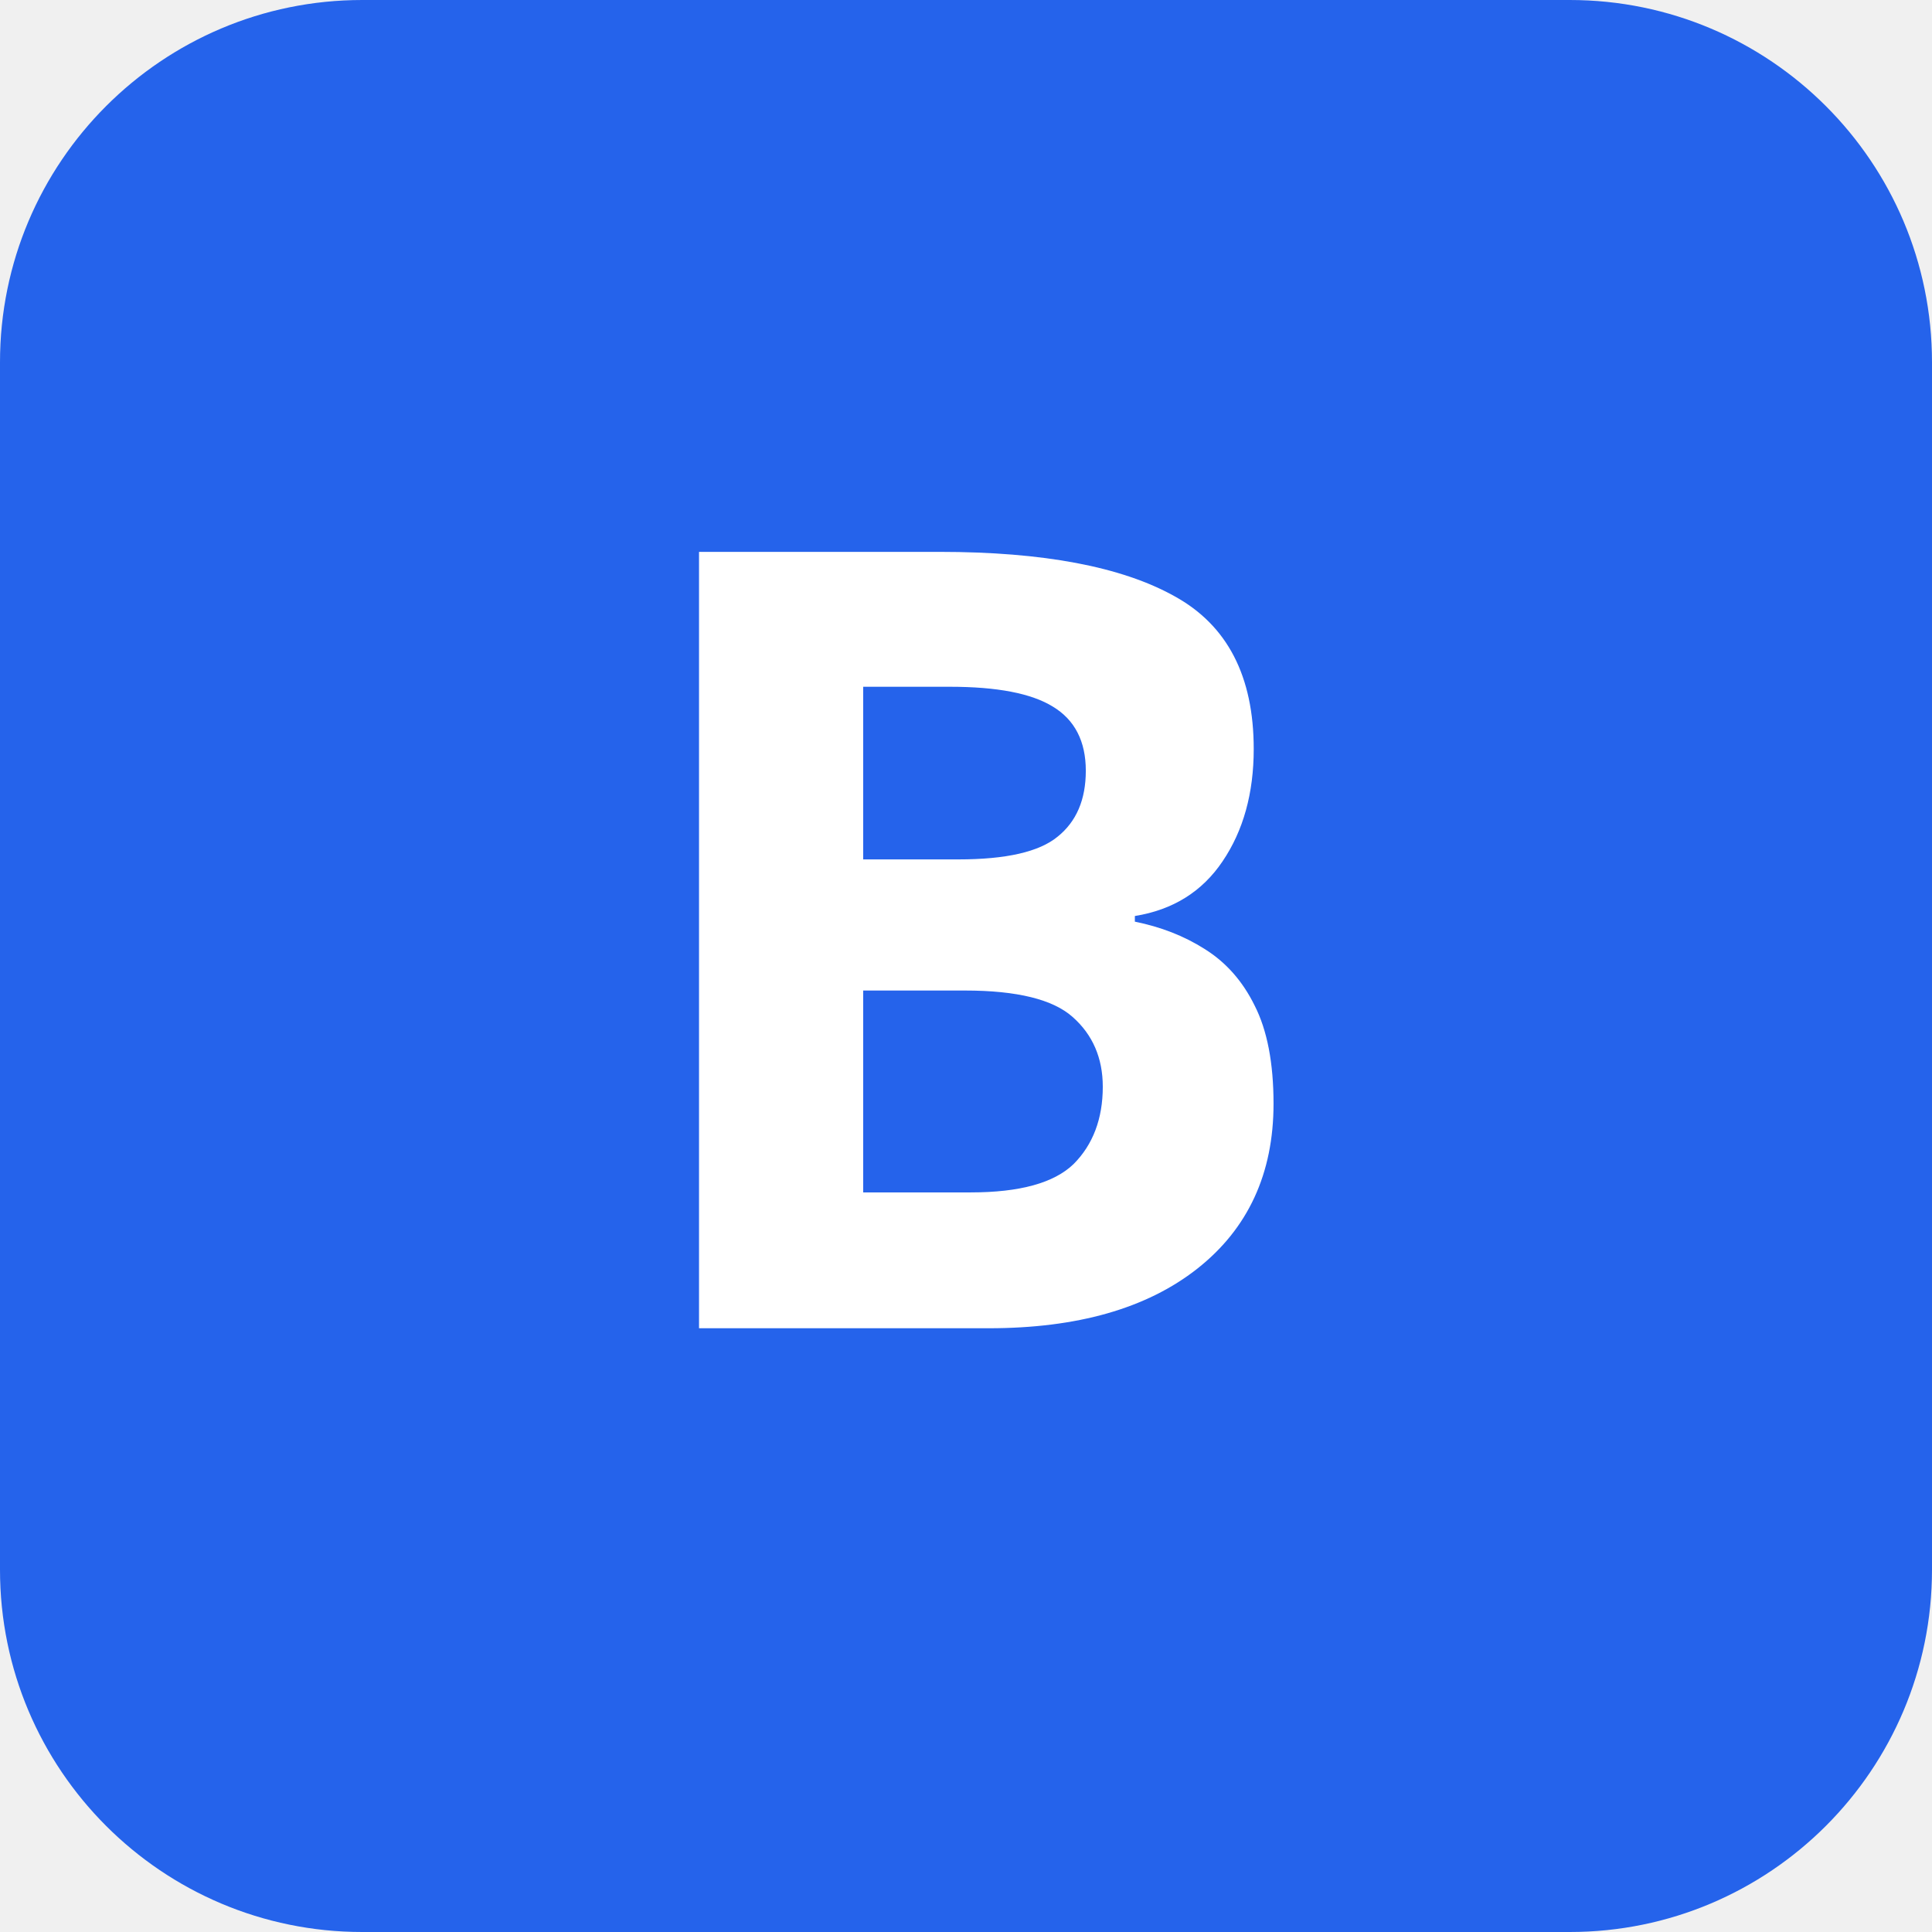
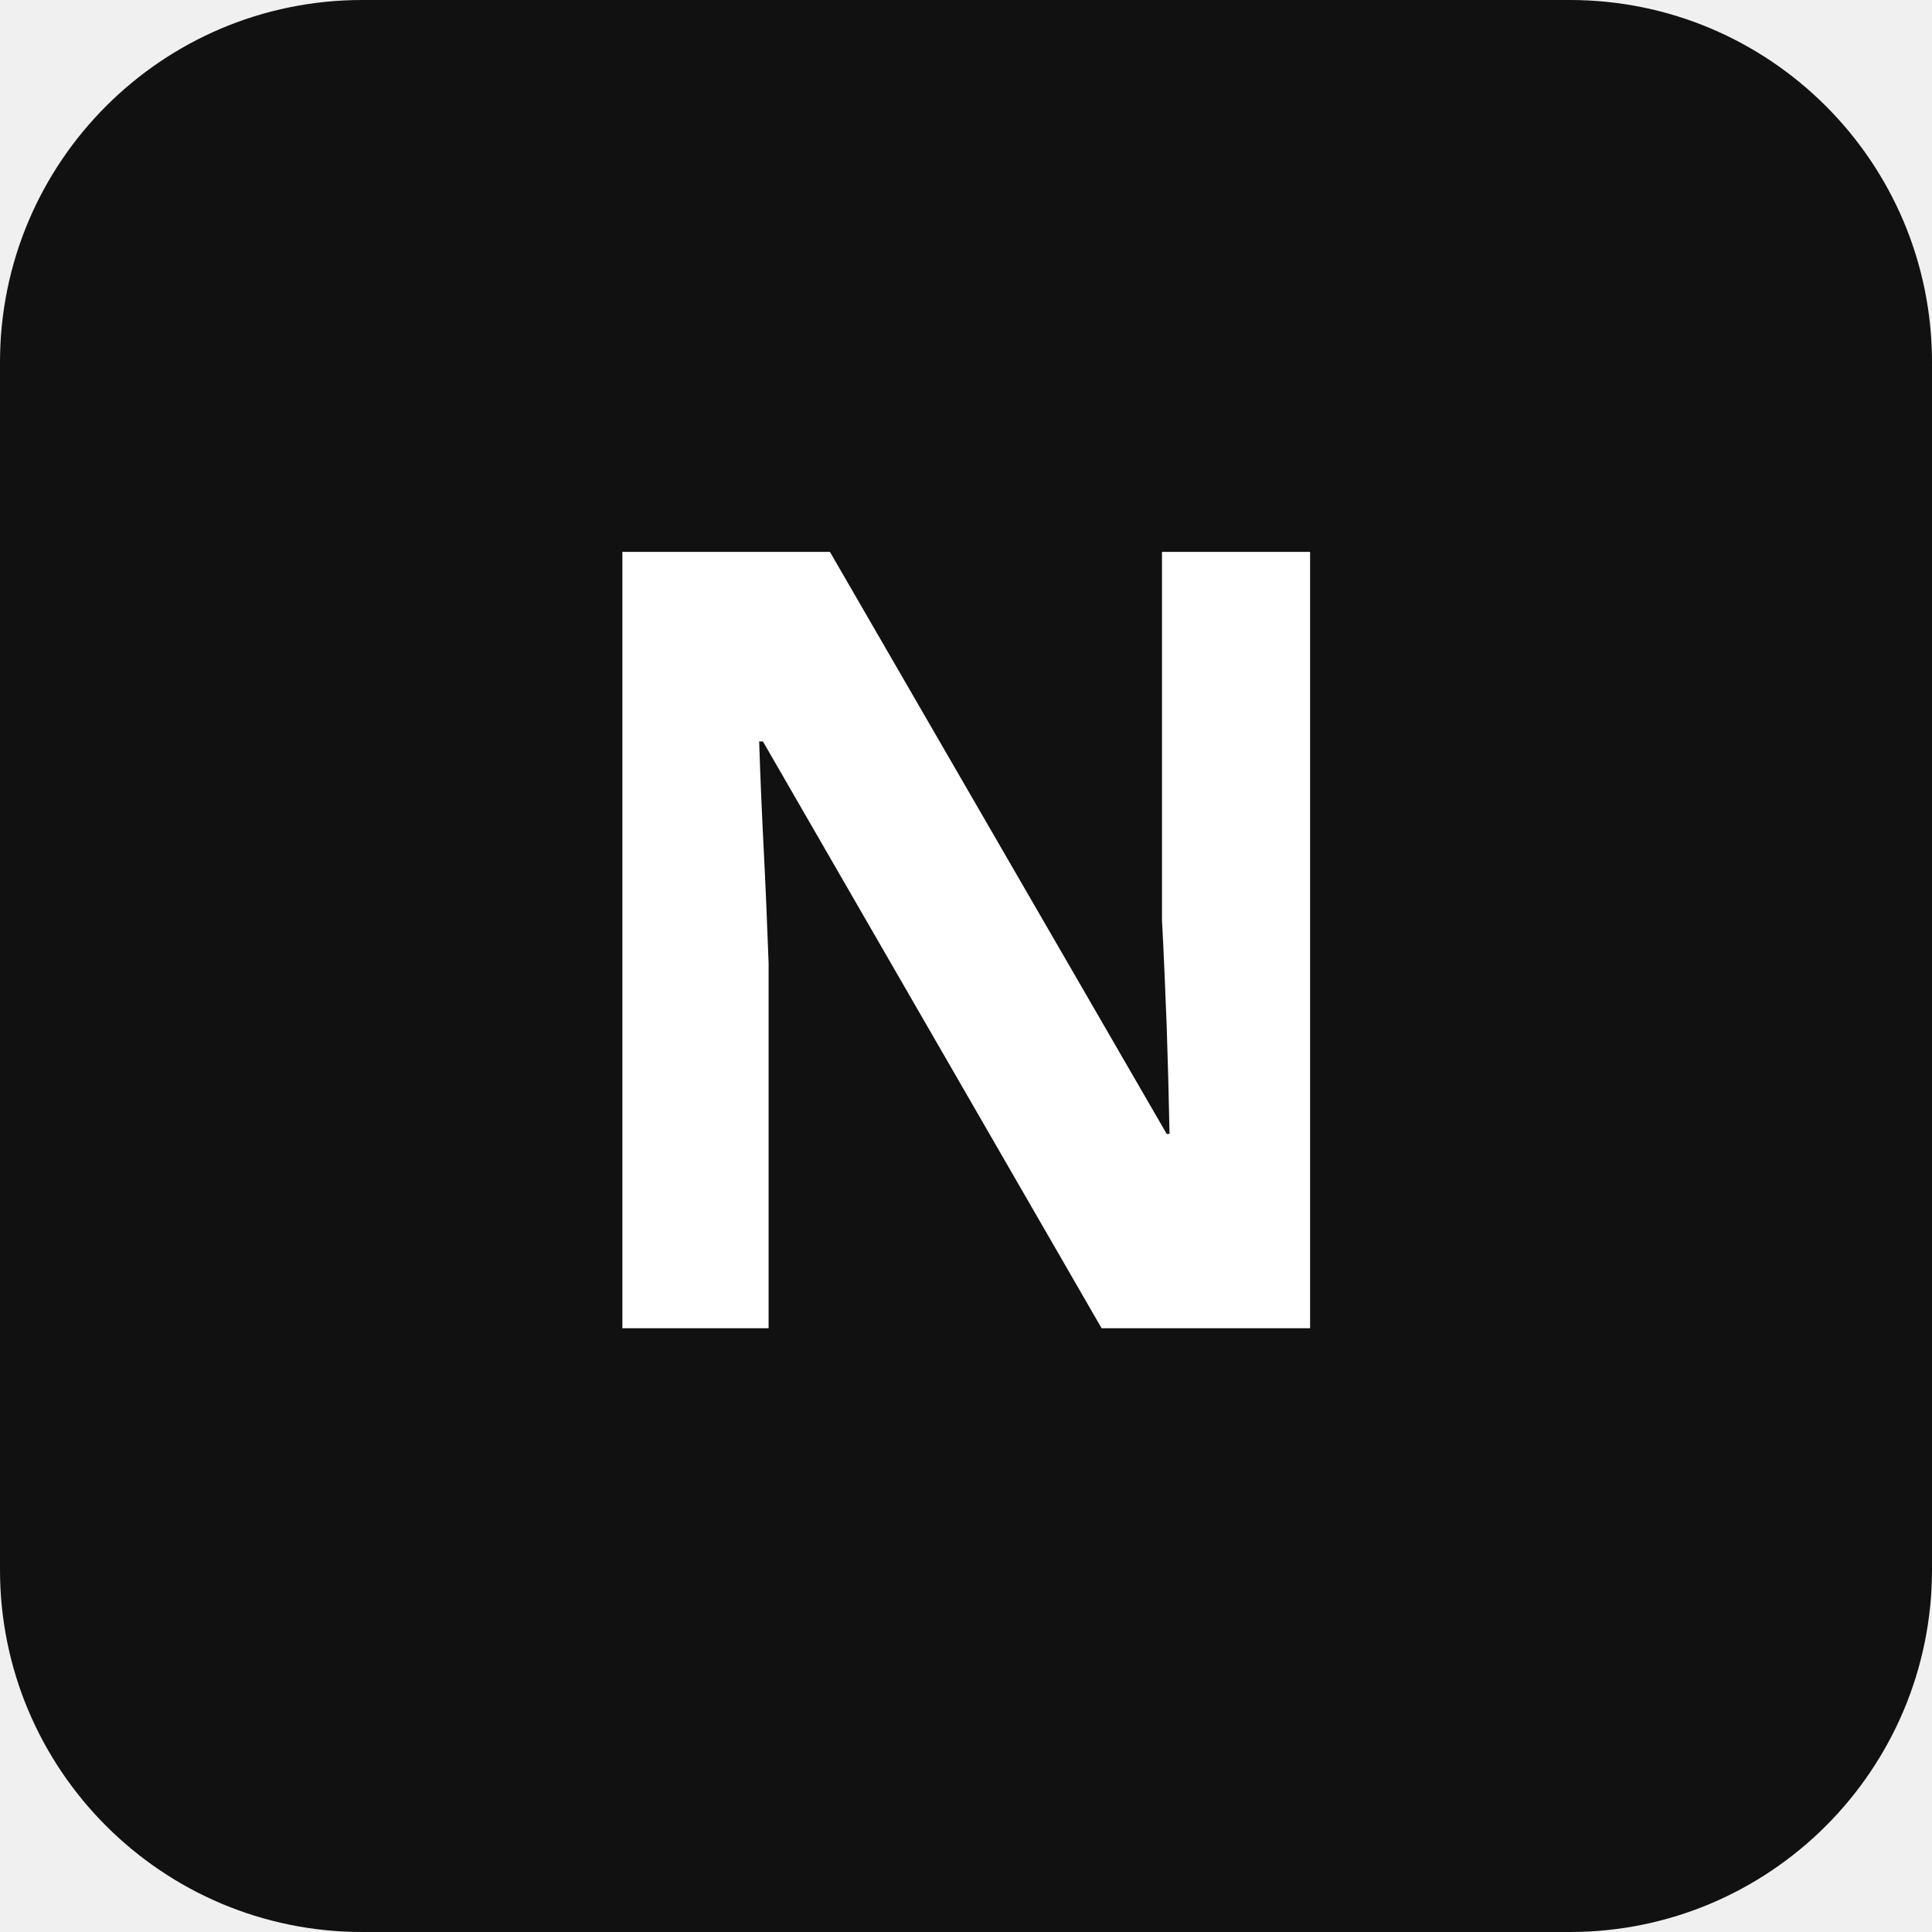
<svg xmlns="http://www.w3.org/2000/svg" viewBox="0 0 32 32" fill="none">
-   <rect width="32" height="32" rx="6" fill="#2563eb" />
-   <text x="16" y="22" text-anchor="middle" fill="white" font-size="18" font-weight="bold" font-family="system-ui">B</text>
+   <rect width="32" height="32" rx="6" fill="#111111" />
+   <text x="16" y="22" text-anchor="middle" fill="white" font-size="18" font-weight="bold" font-family="system-ui">N</text>
</svg>
